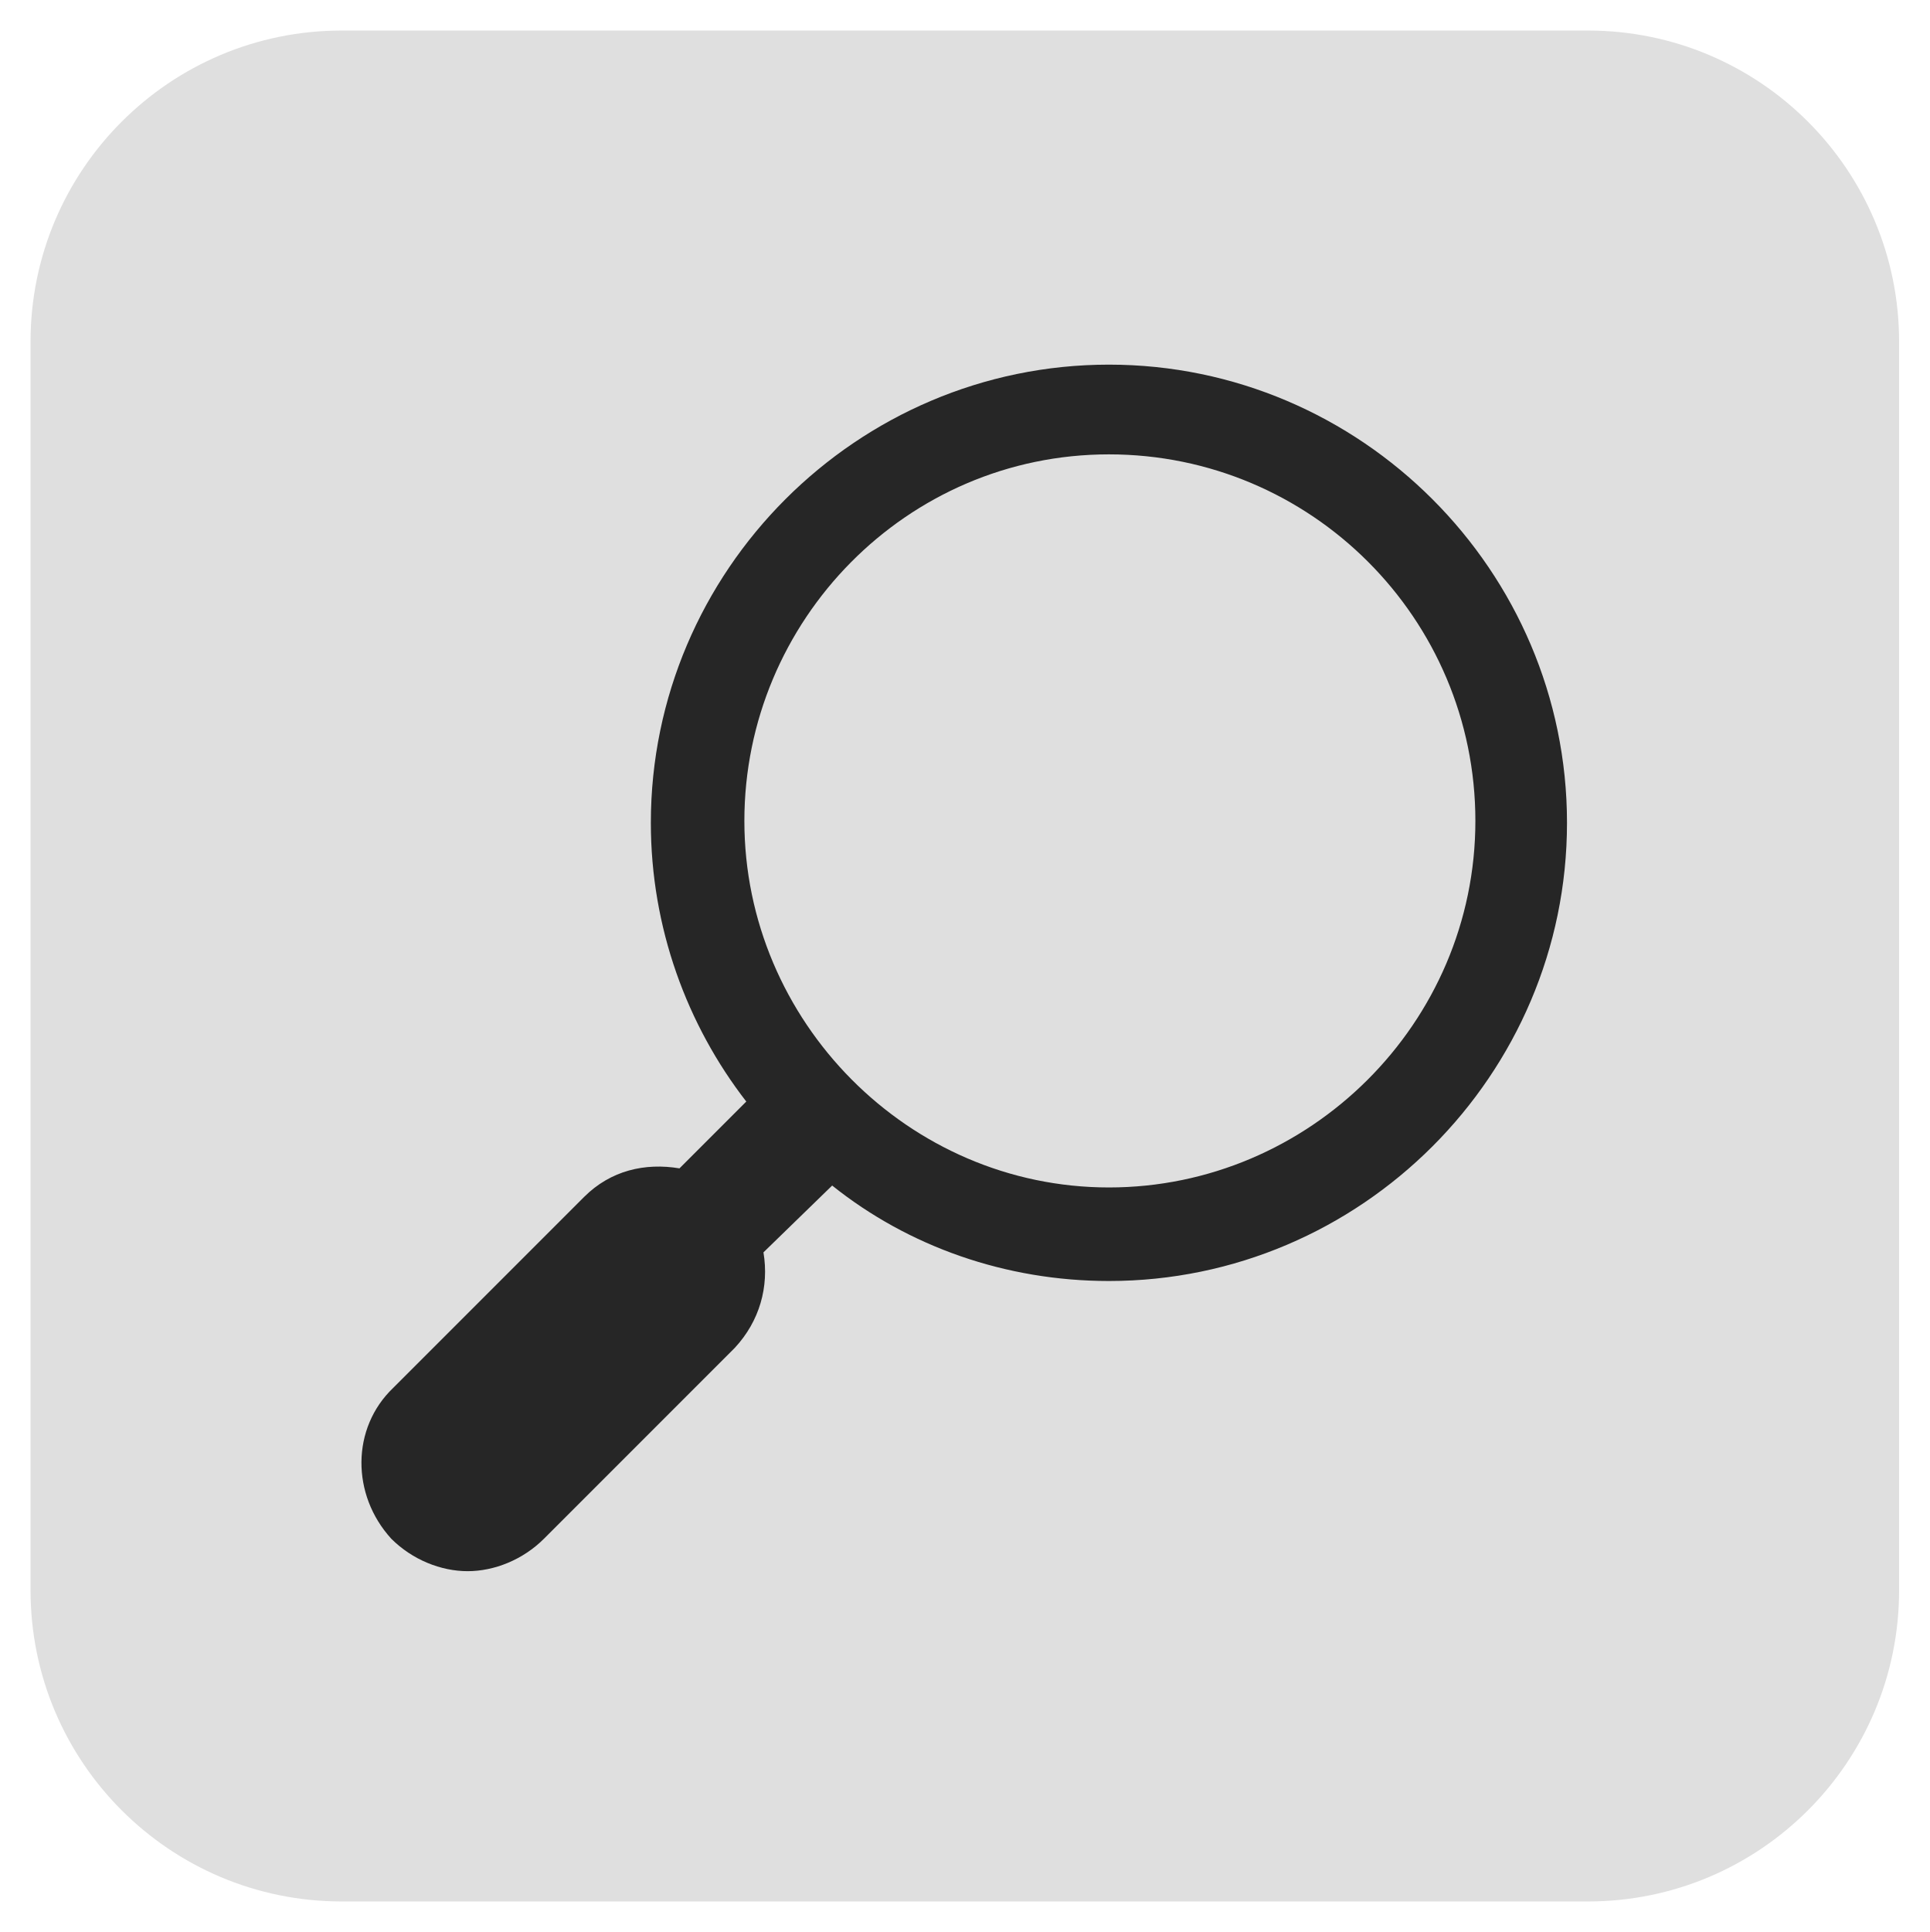
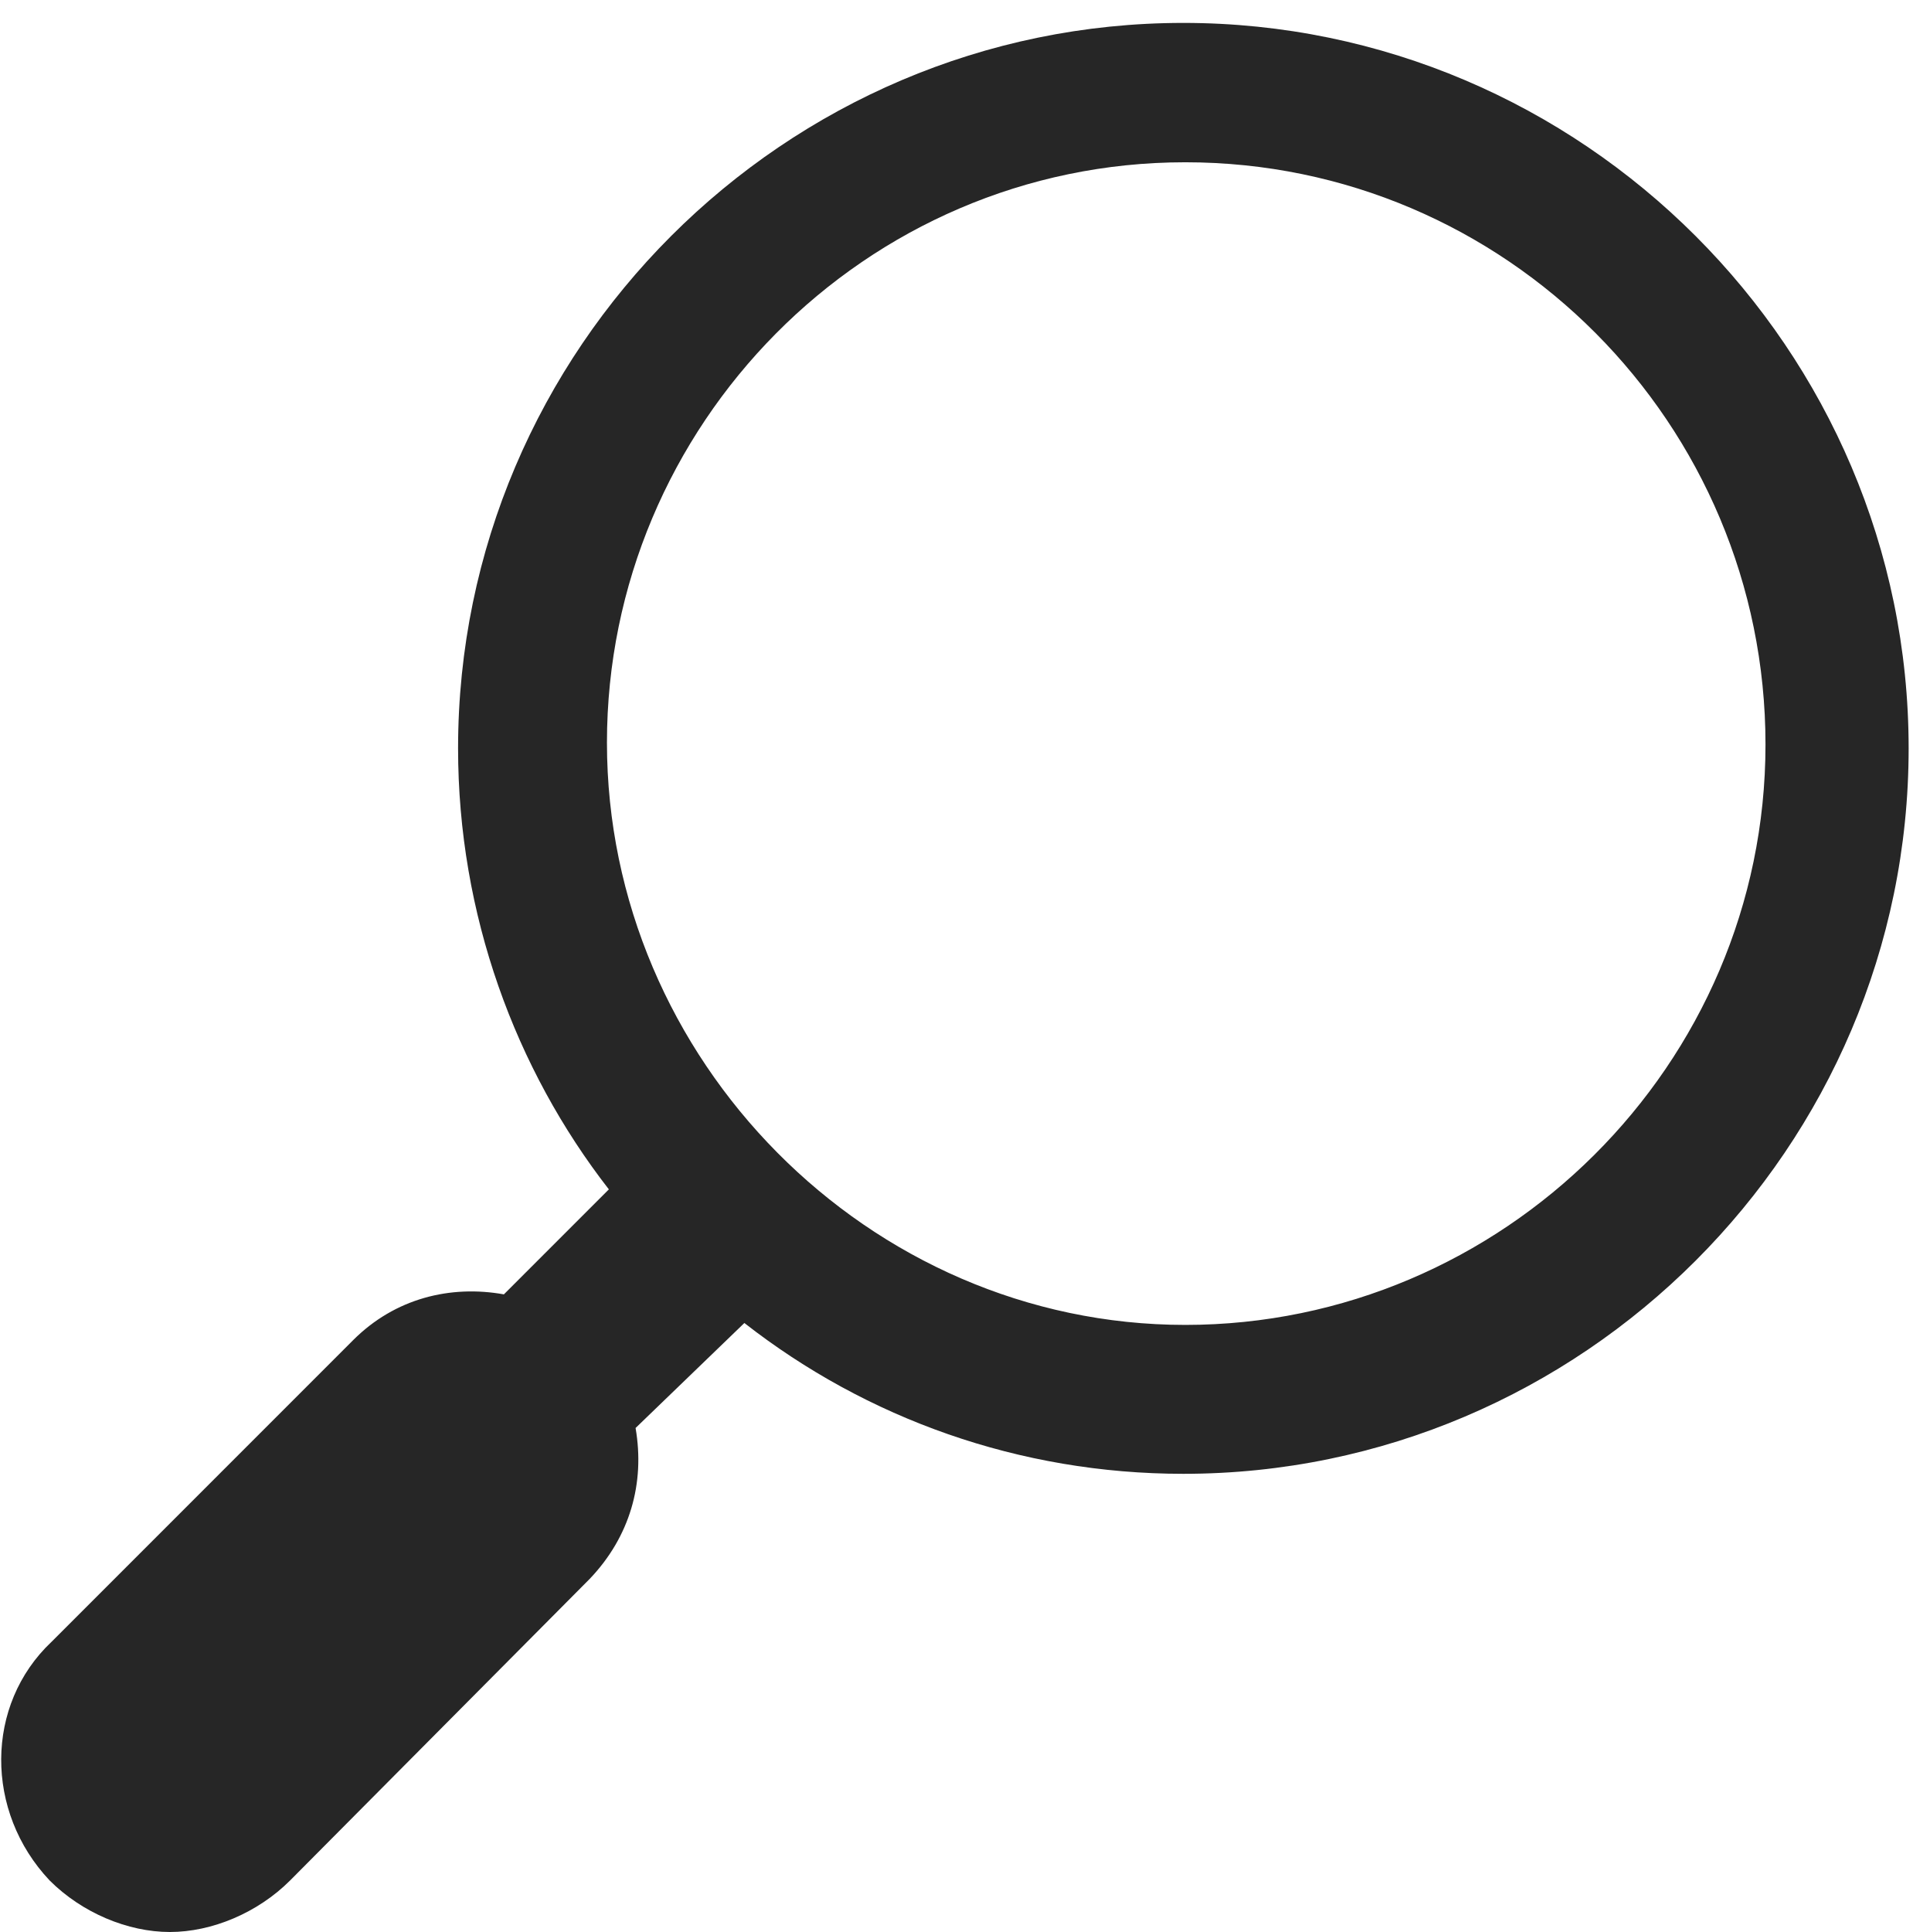
<svg xmlns="http://www.w3.org/2000/svg" version="1.1" id="Ebene_1" x="0px" y="0px" viewBox="0 0 101.1 101.2" style="enable-background:new 0 0 101.1 101.2;" xml:space="preserve">
  <style type="text/css">
- 	.st0{fill:#DFDFDF;}
- 	.st1{fill:#262626;}
+ 	.st0{fill:#262626;}
</style>
-   <path class="st0" d="M1.6,17.9c0-9,7.3-16.3,16.3-16.3h65.3c9,0,16.3,7.3,16.3,16.3v65.4c0,9-7.3,16.3-16.3,16.3H17.9  c-9,0-16.3-7.3-16.3-16.3C1.6,83.3,1.6,17.9,1.6,17.9z" />
-   <path class="st1" d="M20.6,72.7l10-10c1.4-1.4,3.2-1.8,5-1.5l3.5-3.5c-3.1-4-5-9.1-5-14.6c0-13.2,10.8-24,24-24s24,10.8,24,24  s-10.8,24-24,24c-5.4,0-10.5-1.8-14.5-5L40,65.6c0.3,1.8-0.2,3.6-1.5,5l-10,10c-1.1,1.1-2.6,1.7-4,1.7s-2.9-0.6-4-1.7  C18.4,78.3,18.4,74.8,20.6,72.7L20.6,72.7z M58.1,62.2c10.5,0,19.2-8.6,19.2-19.2s-8.6-19.2-19.2-19.2S39,32.5,39,43  S47.6,62.2,58.1,62.2L58.1,62.2z" />
+   <path class="st0" d="M2.7,86l15.8-15.8c2.2-2.2,5.1-2.9,7.9-2.4l5.5-5.5c-4.9-6.3-7.9-14.4-7.9-23.1c0-20.9,17.1-38,38-38  s38,17.1,38,38s-17.1,38-38,38c-8.6,0-16.6-2.9-23-7.9l-5.7,5.5c0.5,2.9-0.3,5.7-2.4,7.9L15.2,98.5c-1.7,1.7-4.1,2.7-6.3,2.7  s-4.6-1-6.3-2.7C-0.8,94.9-0.8,89.3,2.7,86L2.7,86z M62.1,69.4c16.6,0,30.4-13.6,30.4-30.4S78.9,8.5,62.1,8.5S31.8,22.3,31.8,38.9  S45.5,69.4,62.1,69.4L62.1,69.4z" />
</svg>
